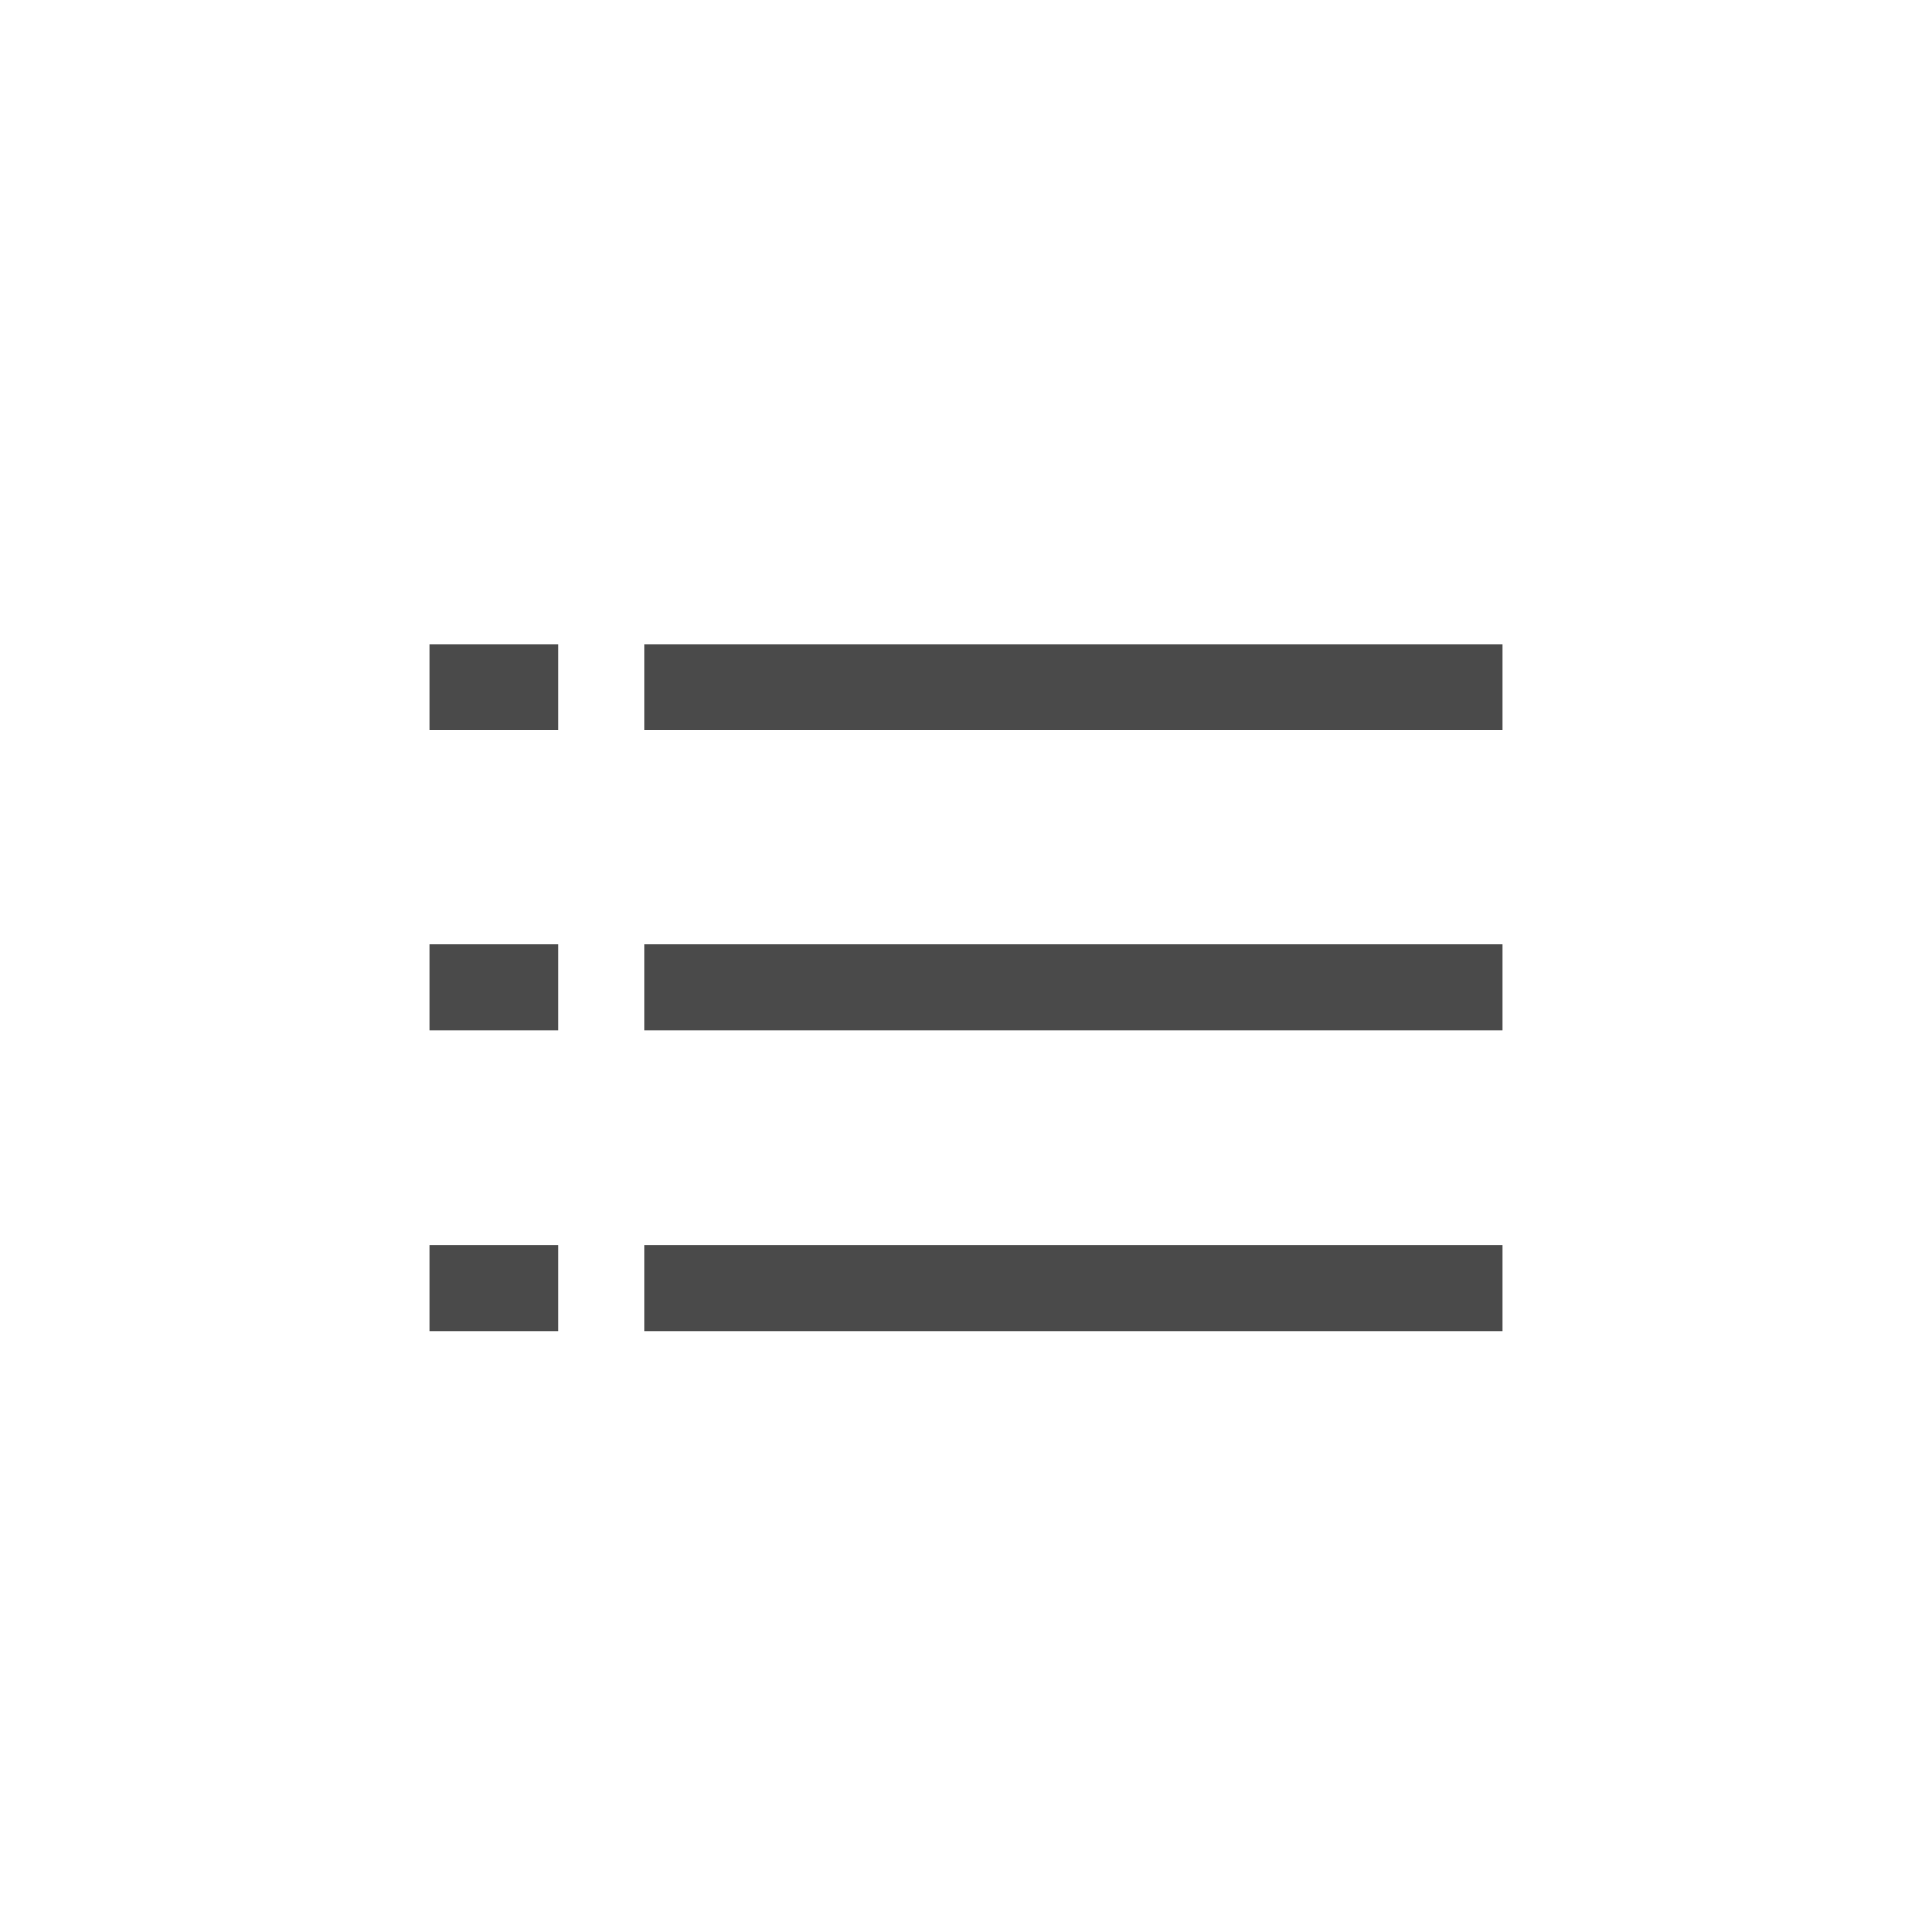
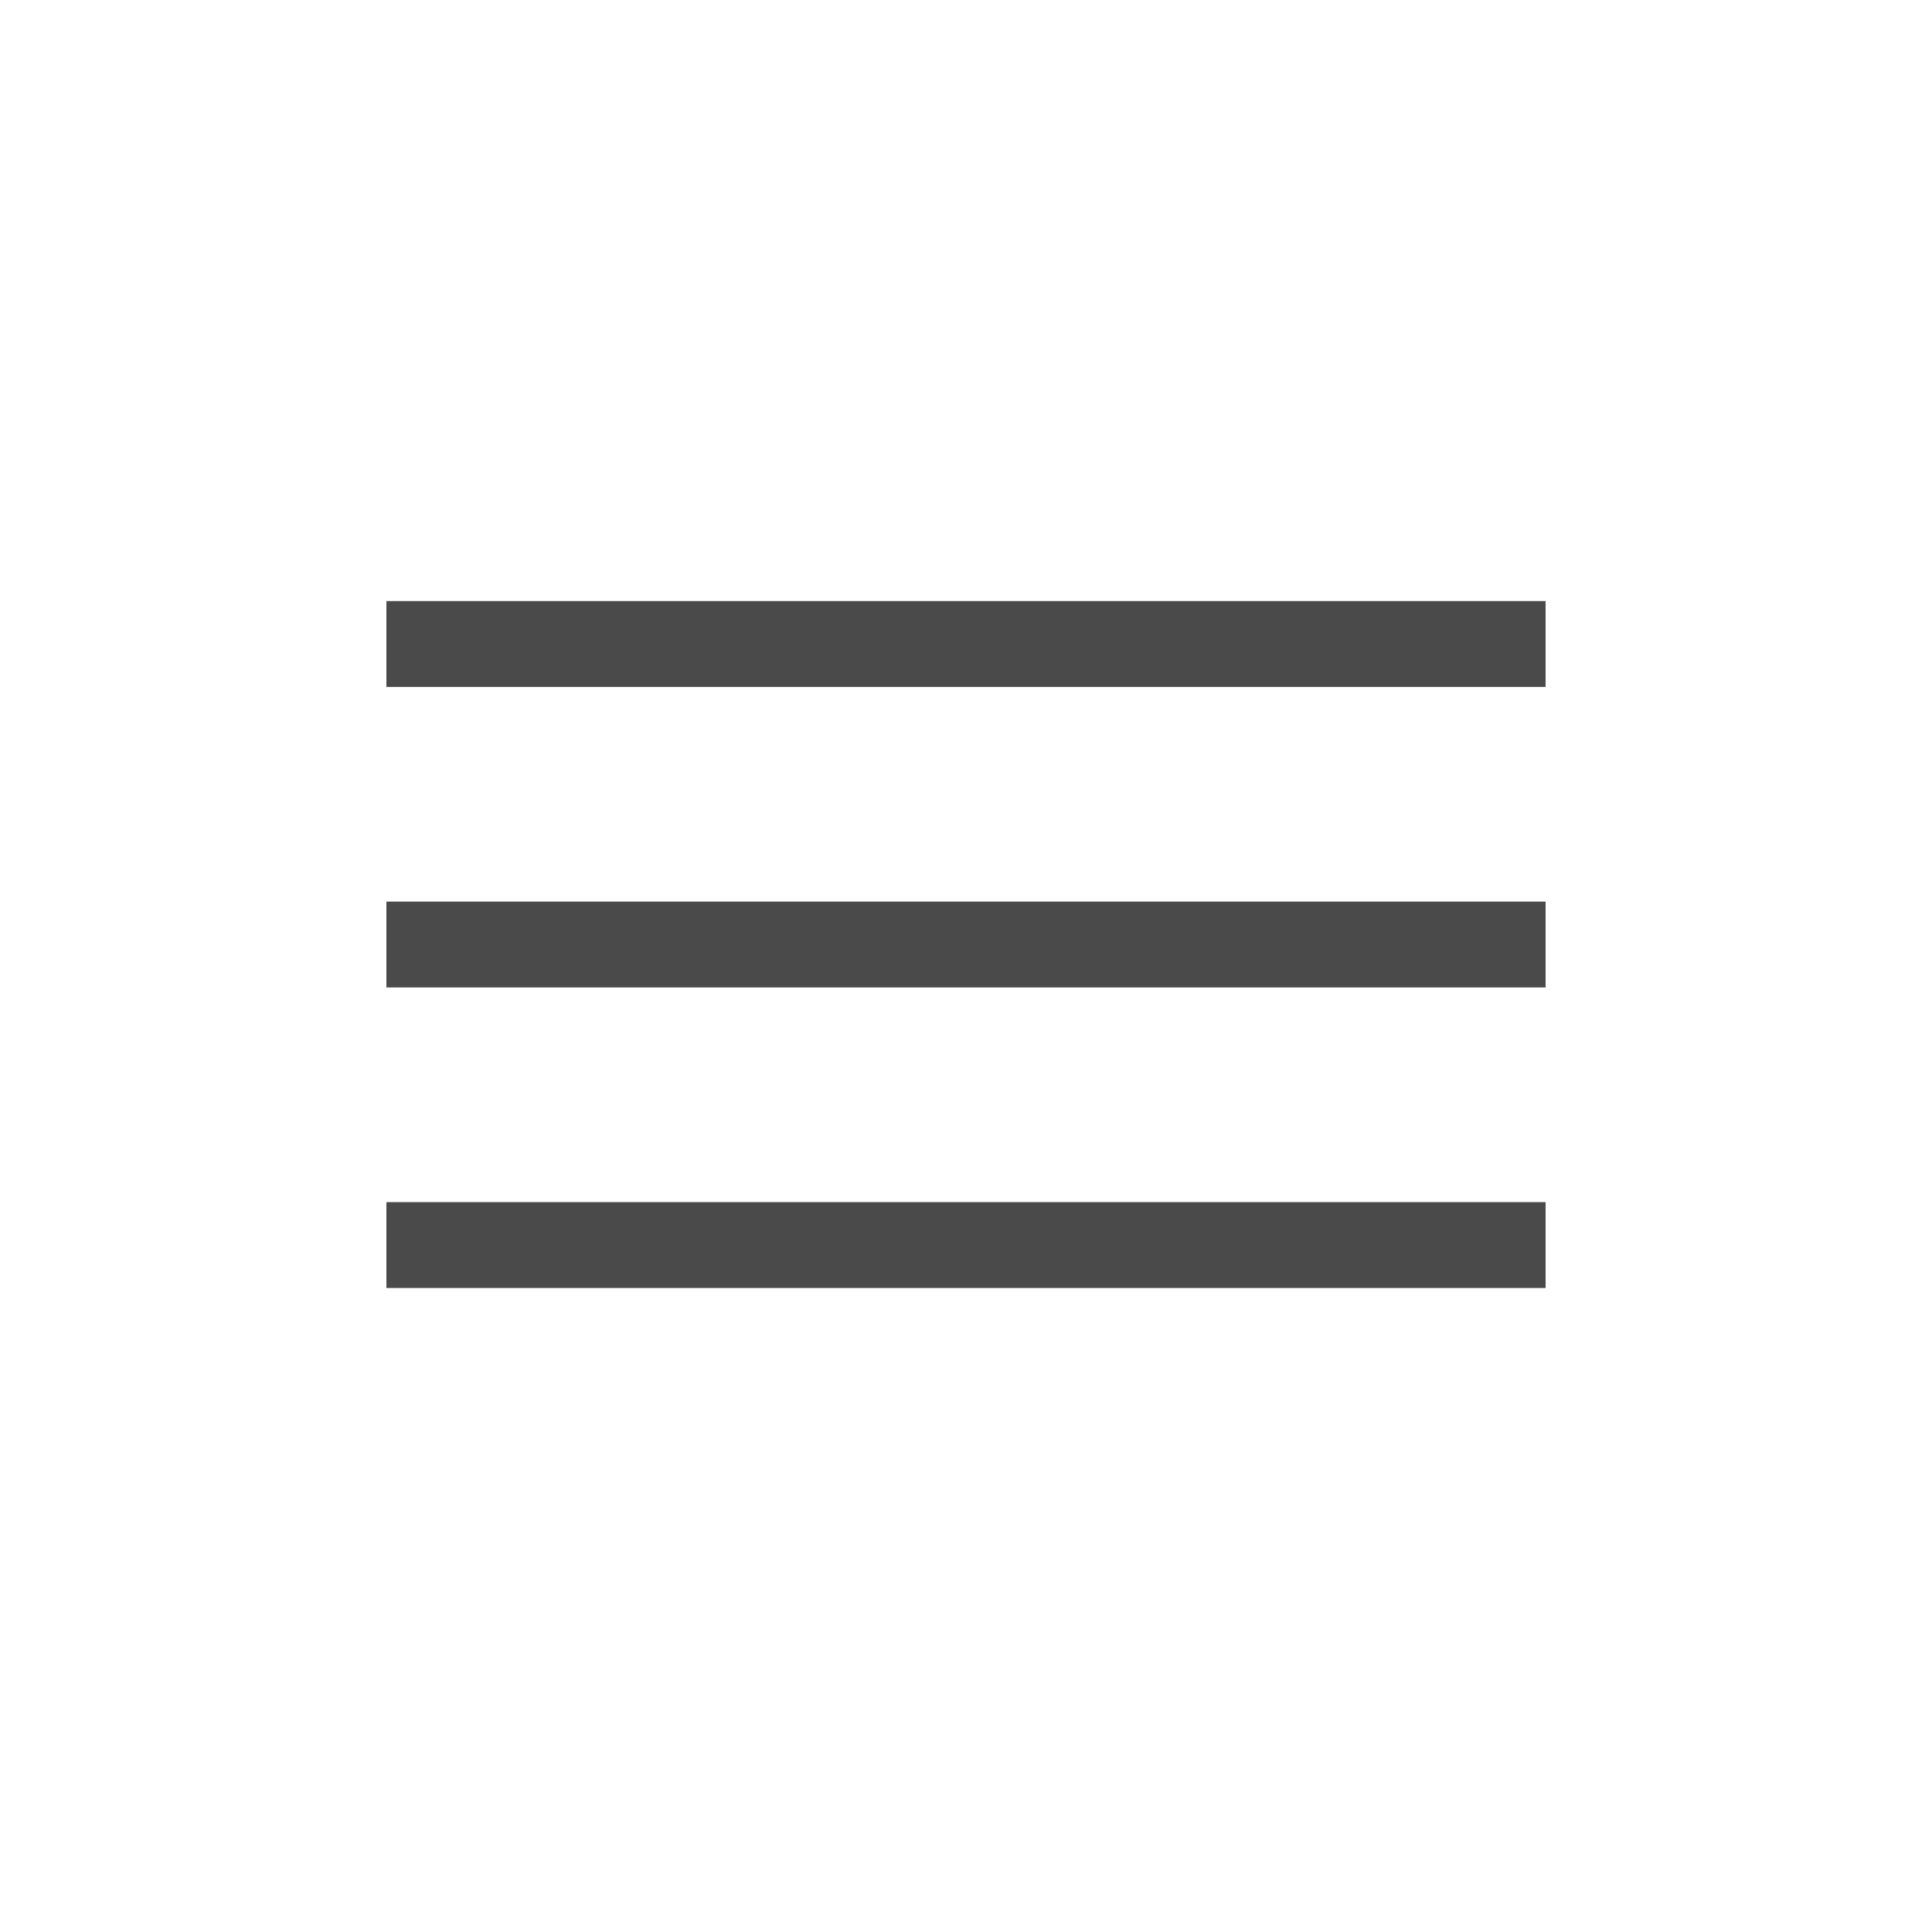
<svg xmlns="http://www.w3.org/2000/svg" width="45px" height="45px" viewBox="0 0 45 45" version="1.1">
  <g id="tabicon/-list-simple-black" stroke="none" stroke-width="1" fill="none" fill-rule="evenodd">
-     <rect id="Rectangle-Copy-3" fill="#4A4A4A" x="15" y="15" width="20" height="2" />
-     <rect id="Rectangle-Copy-6" fill="#4A4A4A" x="10" y="15" width="3" height="2" />
-     <rect id="Rectangle-Copy-4" fill="#4A4A4A" x="15" y="22" width="20" height="2" />
-     <rect id="Rectangle-Copy-7" fill="#4A4A4A" x="10" y="22" width="3" height="2" />
-     <rect id="Rectangle-Copy-5" fill="#4A4A4A" x="15" y="29" width="20" height="2" />
-     <rect id="Rectangle-Copy-8" fill="#4A4A4A" x="10" y="29" width="3" height="2" />
+     <rect id="Rectangle-Copy-3" fill="#4A4A4A" x="9" y="14" width="27" height="2" />
+     <rect id="Rectangle-Copy-4" fill="#4A4A4A" x="9" y="21" width="27" height="2" />
+     <rect id="Rectangle-Copy-5" fill="#4A4A4A" x="9" y="28" width="27" height="2" />
  </g>
</svg>
